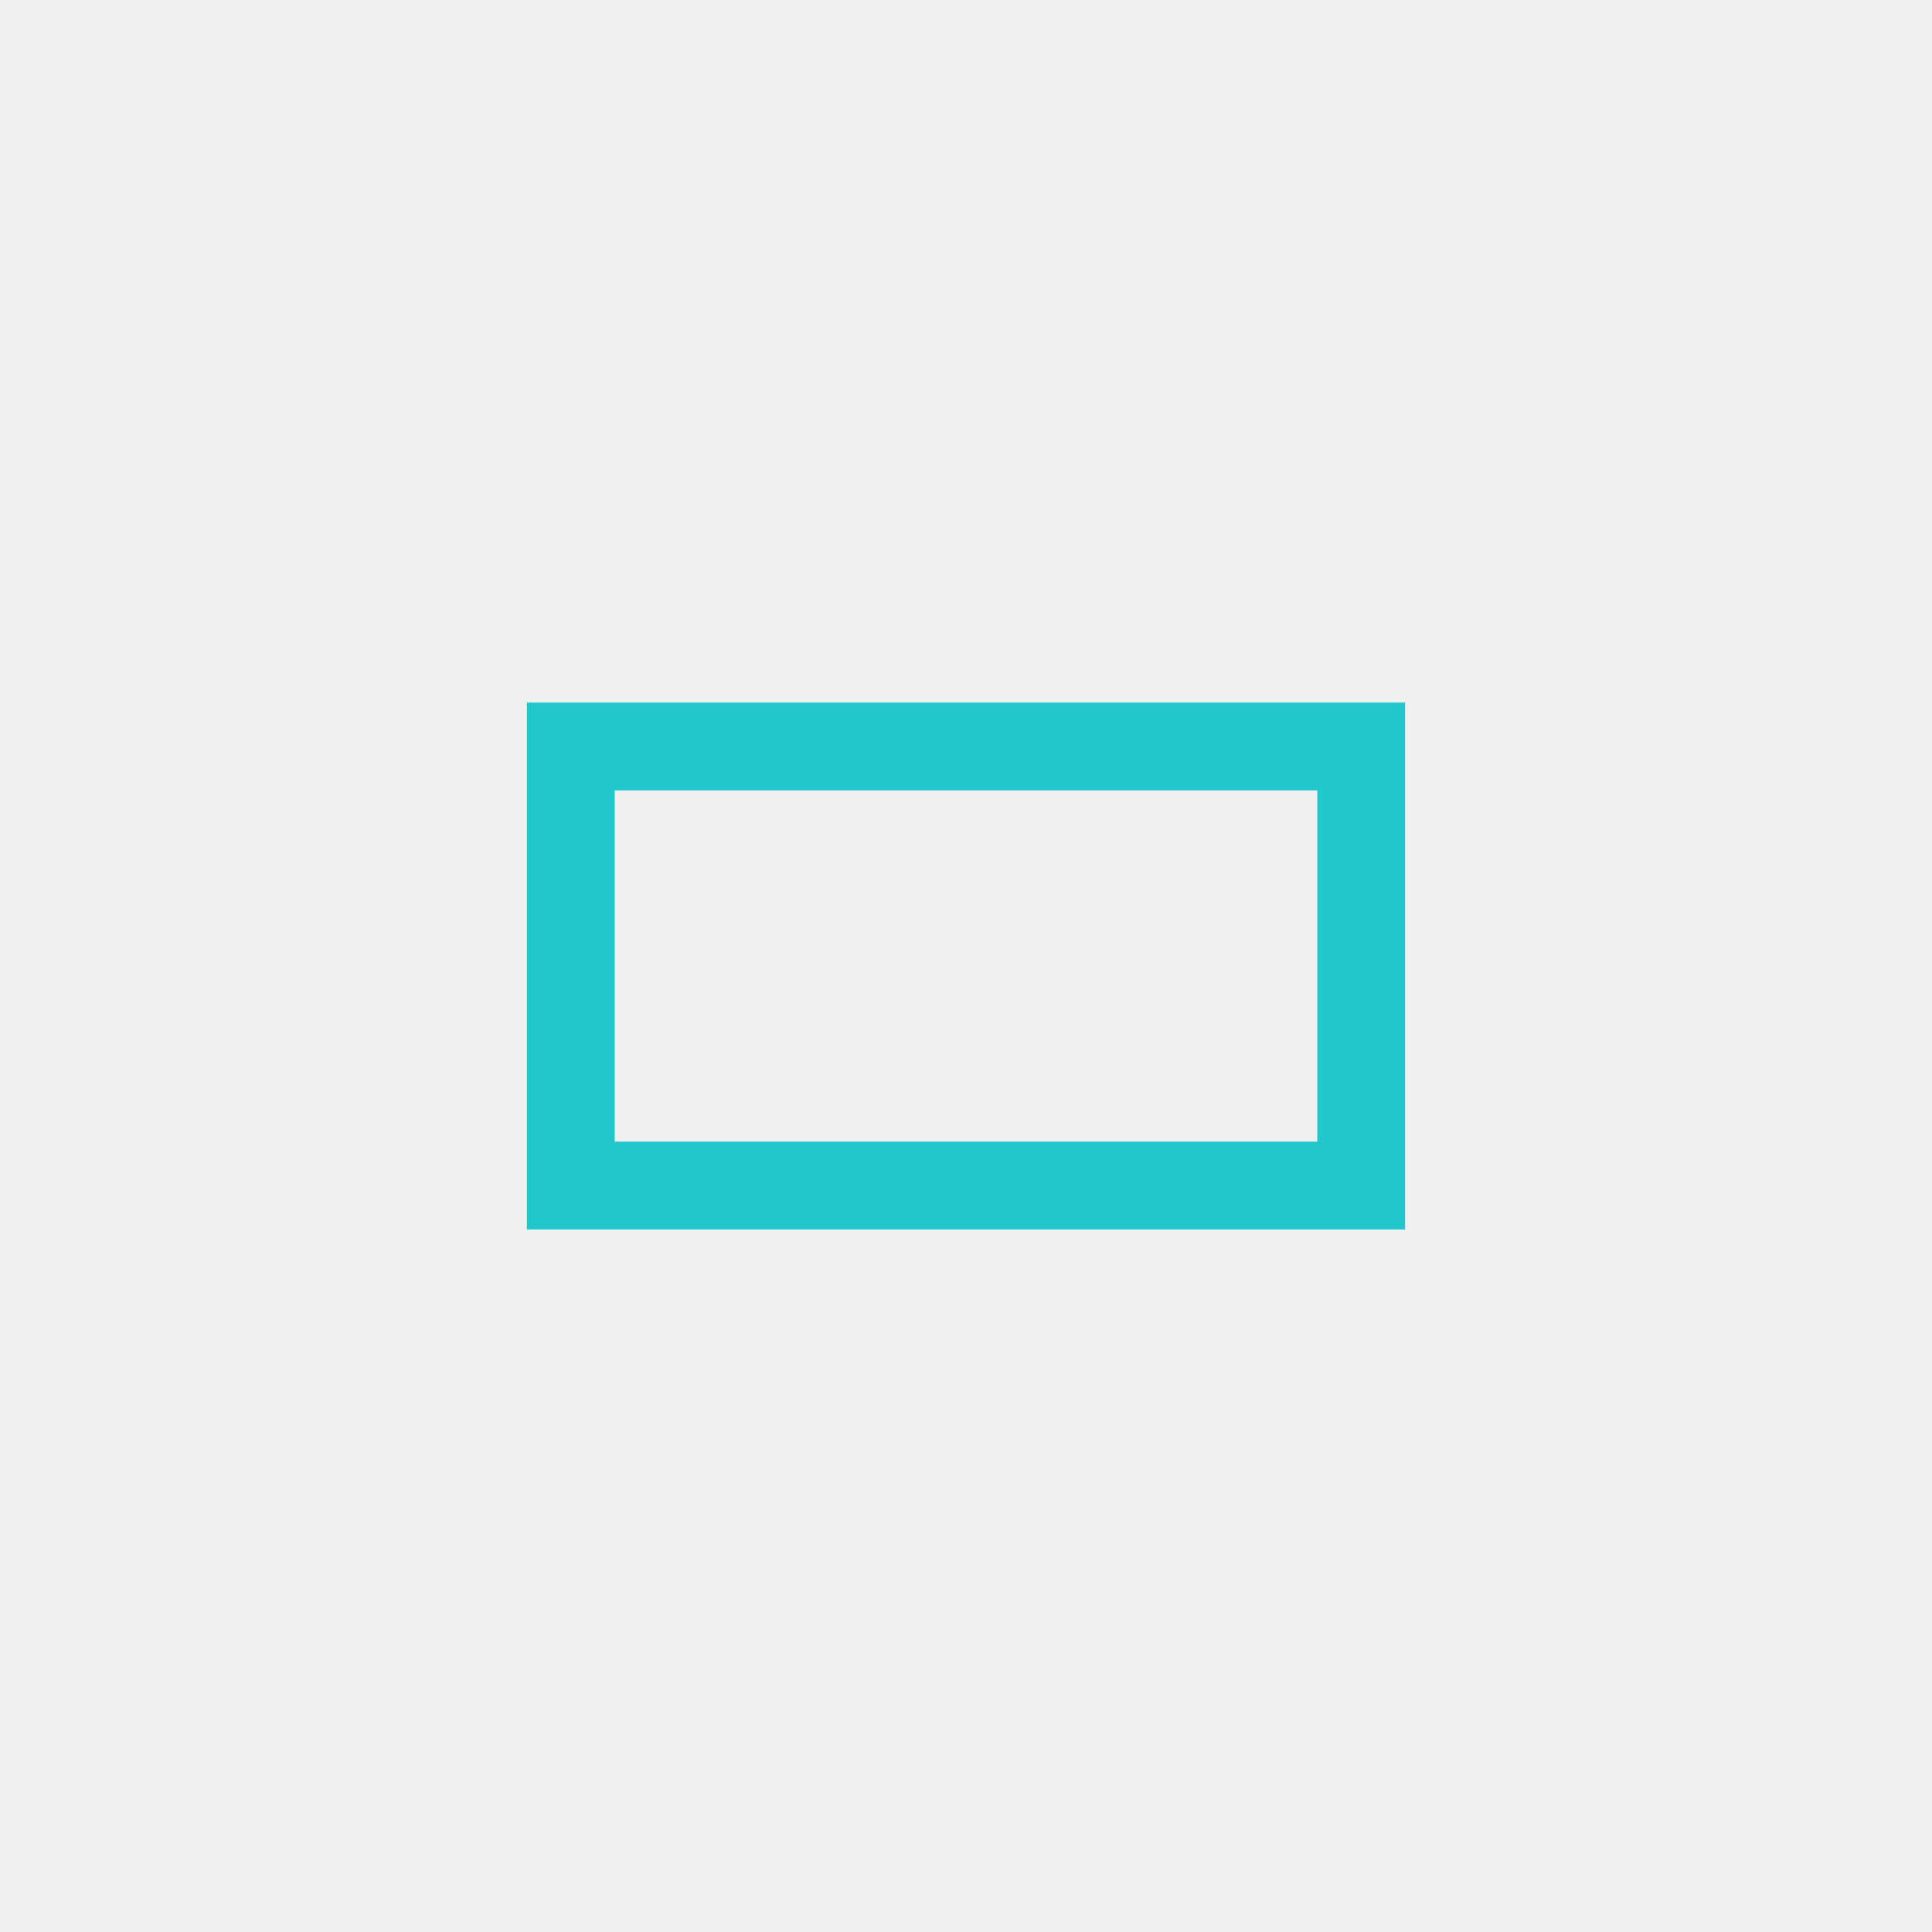
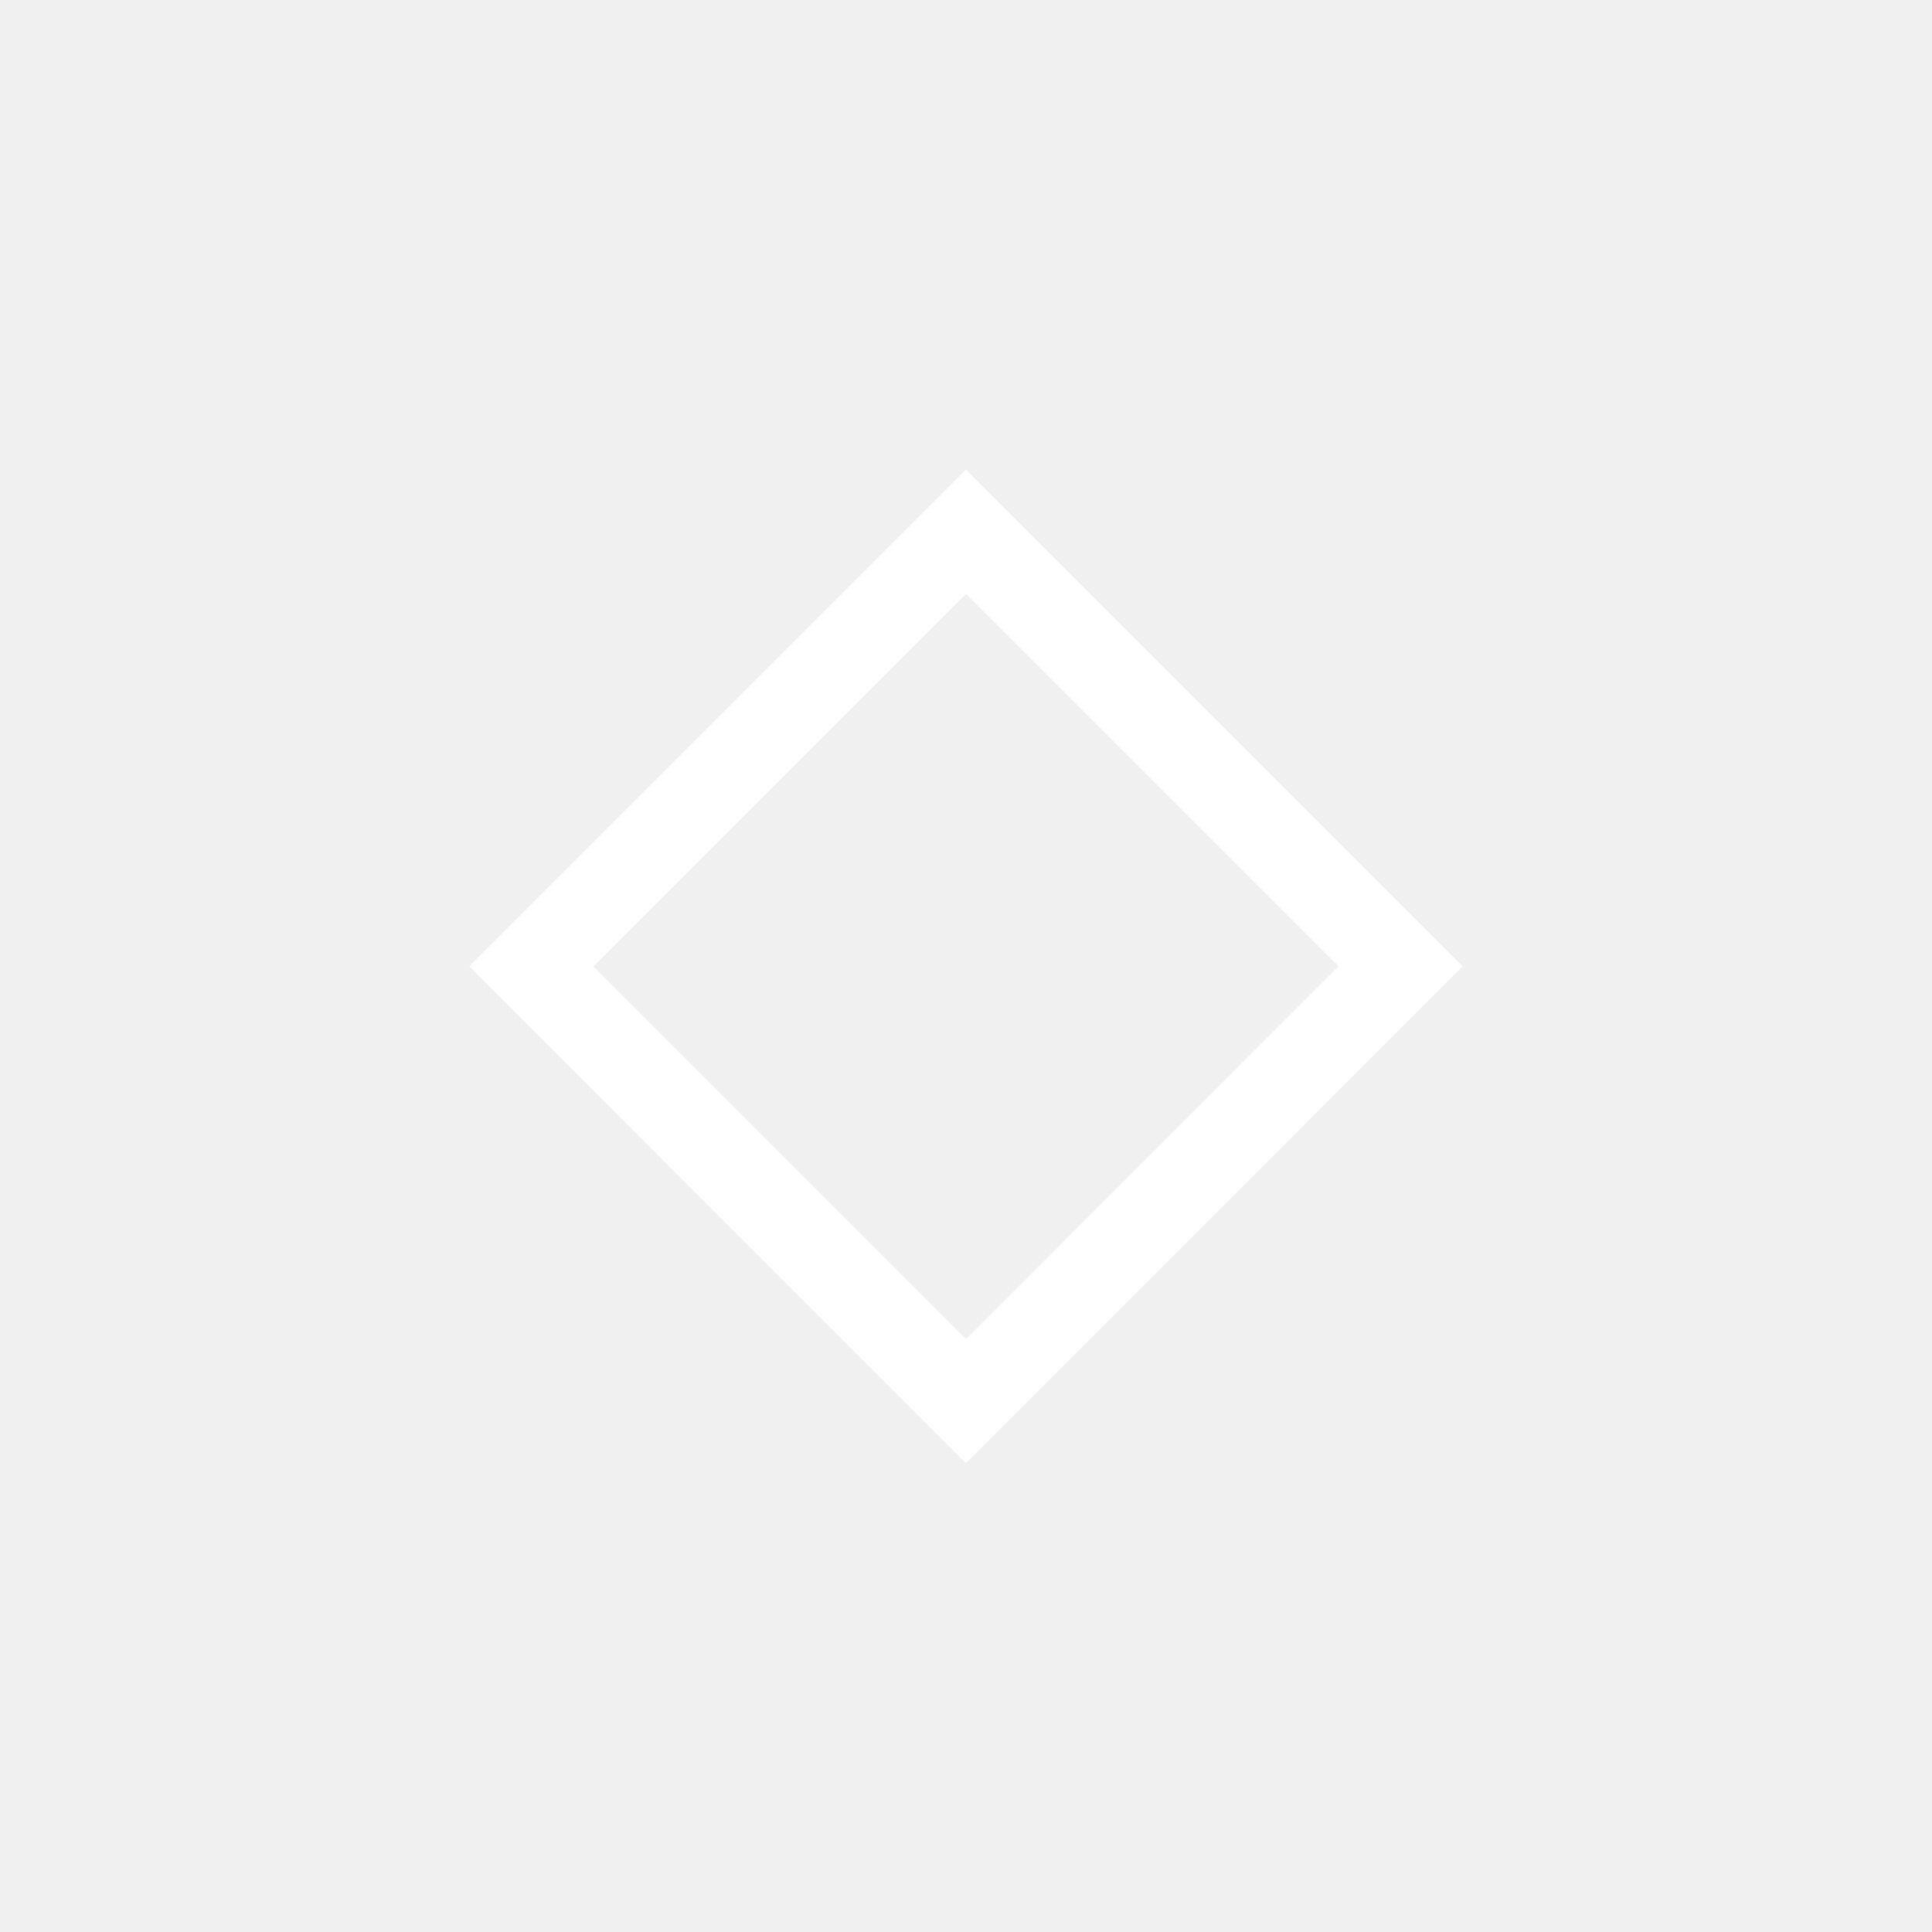
- <svg xmlns="http://www.w3.org/2000/svg" xmlns:xlink="http://www.w3.org/1999/xlink" version="1.0" width="22" height="22" id="svg2">
-   <defs id="defs4" />
-   <g id="active-center" transform="translate(-14,3)">
-     <rect y="-3" x="-52" height="22" width="22" id="rect3853" style="opacity:0.001;fill:#ffffff;fill-opacity:0.446;fill-rule:nonzero;stroke:none" />
-     <path style="color:#000000;fill:#f1f3f5;fill-opacity:0.903;fill-rule:nonzero;stroke:none;stroke-width:2.2;marker:none;visibility:visible;display:inline;overflow:visible;enable-background:accumulate" d="m -46,5 0,1 9,0 0,5 1,0 0,-6 z m 0,0 0,5 0,1 1,0 9,0 0,-1 -9,0 0,-5 z" id="rect4094" />
+ <svg xmlns="http://www.w3.org/2000/svg" style="enable-background:new" version="1.1" height="22" width="22" id="svg4306">
+   <defs id="defs26" />
+   <style id="current-color-scheme" type="text/css">
+         .ColorScheme-Text {
+             color:#232629;
+         }
+         .ColorScheme-ButtonFocus{
+             color:#3daee9;
+         }
+             .ColorScheme-NegativeText {
+             color:#da4453;
+         }
+     </style>
+   <g id="active-center" style="enable-background:new" transform="rotate(180,11,11)">
+     <rect id="rect4266" width="22" height="22" x="0" y="0" style="opacity:0.001;fill:#000000;fill-opacity:1;fill-rule:nonzero;stroke:none;stroke-width:2;stroke-linecap:round;stroke-linejoin:round;stroke-miterlimit:4;stroke-dasharray:none;stroke-opacity:1" />
+     <circle r="9" cy="11" cx="11" id="path867-5-6-5" style="opacity:0.003;fill:#000000;fill-opacity:1;stroke-width:1.001;enable-background:new" />
+     <path id="rect909-7-3-7-3-5-2-0" style="opacity:1;fill:#ffffff" d="M 11,16.652 16.656,10.996 11,5.338 5.344,10.996 Z M 11,15.238 6.758,10.996 11,6.752 15.242,10.996 Z" class="ColorScheme-Text" />
  </g>
-   <g transform="translate(17,3)" id="hover-center">
-     <rect y="-3" x="-39" height="22" width="22" id="rect3853-0" style="opacity:0.001;fill:#ffffff;fill-opacity:0.446;fill-rule:nonzero;stroke:none" />
-     <path style="color:#000000;fill:#21c7ca;fill-opacity:1;fill-rule:nonzero;stroke:none;stroke-width:2;marker:none;visibility:visible;display:inline;overflow:visible;enable-background:accumulate" d="m -33,5 0,1 9,0 0,5 1,0 0,-6 z m 0,0 0,5 0,1 1,0 9,0 0,-1 -9,0 0,-5 z" id="rect4094-9" />
+   <g transform="rotate(180,44,11)" style="enable-background:new" id="inactive-center">
+     <rect style="opacity:0.001;fill:#000000;fill-opacity:1;fill-rule:nonzero;stroke:none;stroke-width:2;stroke-linecap:round;stroke-linejoin:round;stroke-miterlimit:4;stroke-dasharray:none;stroke-opacity:1" y="0" x="0" height="22" width="22" id="rect4266-2" />
+     <circle style="opacity:0.003;fill:#000000;fill-opacity:1;stroke-width:1.001;enable-background:new" id="path867-5-6-5-0" cx="11" cy="11" r="9" />
+     <path d="M 11,16.652 16.656,10.996 11,5.338 5.344,10.996 Z M 11,15.238 6.758,10.996 11,6.752 15.242,10.996 Z" style="opacity:0.3;fill:currentColor" id="rect909-7-3-7-3-5-2-0-23" class="ColorScheme-Text" />
  </g>
-   <g transform="translate(1,3)" id="inactive-center" style="opacity:0.5">
-     <rect y="-3" x="-45" height="22" width="22" id="rect3853-1" style="opacity:0.001;fill:#ffffff;fill-opacity:0.446;fill-rule:nonzero;stroke:none" />
-     <path style="color:#000000;fill:#f1f3f5;fill-opacity:0.903;fill-rule:nonzero;stroke:none;stroke-width:2.2;marker:none;visibility:visible;display:inline;overflow:visible;enable-background:accumulate" d="m -39,5 0,1 9,0 0,5 1,0 0,-6 z m 0,0 0,5 0,1 1,0 9,0 0,-1 -9,0 0,-5 z" id="rect4094-7" />
+   <g transform="rotate(180,55,11)" style="enable-background:new" id="deactivated-center">
+     <rect style="opacity:0.001;fill:#000000;fill-opacity:1;fill-rule:nonzero;stroke:none;stroke-width:2;stroke-linecap:round;stroke-linejoin:round;stroke-miterlimit:4;stroke-dasharray:none;stroke-opacity:1" y="0" x="0" height="22" width="22" id="rect4266-5" />
+     <circle style="opacity:0.003;fill:#000000;fill-opacity:1;stroke-width:1.001;enable-background:new" id="path867-5-6-5-9" cx="11" cy="11" r="9" />
+     <path d="M 11,16.652 16.656,10.996 11,5.338 5.344,10.996 Z M 11,15.238 6.758,10.996 11,6.752 15.242,10.996 Z" style="opacity:0.3;fill:currentColor" id="rect909-7-3-7-3-5-2-0-22" class="ColorScheme-Text" />
  </g>
-   <g id="pressed-center" transform="translate(25,3)">
-     <rect y="-3" x="-25" height="22" width="22" id="rect3853-4" style="opacity:0.001;fill:#ffffff;fill-opacity:0.446;fill-rule:nonzero;stroke:none" />
-     <path style="color:#000000;fill:#21c7ca;fill-opacity:1;fill-rule:nonzero;stroke:none;stroke-width:2;marker:none;visibility:visible;display:inline;overflow:visible;enable-background:accumulate" d="m -19,5 0,1 9,0 0,5 1,0 0,-6 z m 0,0 0,5 0,1 1,0 9,0 0,-1 -9,0 0,-5 z" id="rect4094-74" />
+   <g transform="rotate(180,22,11)" style="enable-background:new" id="hover-center">
+     <rect style="opacity:0.001;fill:#000000;fill-opacity:1;fill-rule:nonzero;stroke:none;stroke-width:2;stroke-linecap:round;stroke-linejoin:round;stroke-miterlimit:4;stroke-dasharray:none;stroke-opacity:1" y="0" x="0" height="22" width="22" id="rect4266-6" />
+     <path class="ColorScheme-Text" transform="rotate(180,22,11)" d="m 33,2 c -4.971,0 -9,4.029 -9,9 0,4.971 4.029,9 9,9 4.971,0 9,-4.029 9,-9 C 42,6.029 37.971,2 33,2 Z M 33,5.348 38.656,11.004 33,16.662 27.344,11.004 Z M 33,6.762 28.758,11.004 33,15.248 37.242,11.004 Z" style="fill:currentColor" id="path867-5-6-5-7" />
  </g>
-   <use x="0" y="0" xlink:href="#active-center" id="deactivated-center" transform="translate(88,0)" width="22" height="22" style="opacity:0.179" />
-   <use x="0" y="0" xlink:href="#active-center" id="deactivated-inactive-center" transform="translate(110,0)" width="22" height="22" style="opacity:0.134" />
+   <g id="pressed-center" style="enable-background:new" transform="rotate(180,33,11)">
+     <rect id="rect4266-6-5" width="22" height="22" x="0" y="0" style="opacity:0.001;fill:#000000;fill-opacity:1;fill-rule:nonzero;stroke:none;stroke-width:2;stroke-linecap:round;stroke-linejoin:round;stroke-miterlimit:4;stroke-dasharray:none;stroke-opacity:1" />
+     <path class="ColorScheme-Text" id="path867-5-6-5-7-6" style="fill:currentColor;opacity:0.3" d="m 33,2 c -4.971,0 -9,4.029 -9,9 0,4.971 4.029,9 9,9 4.971,0 9,-4.029 9,-9 C 42,6.029 37.971,2 33,2 Z M 33,5.348 38.656,11.004 33,16.662 27.344,11.004 Z M 33,6.762 28.758,11.004 33,15.248 37.242,11.004 Z" transform="rotate(180,22,11)" />
+   </g>
</svg>
